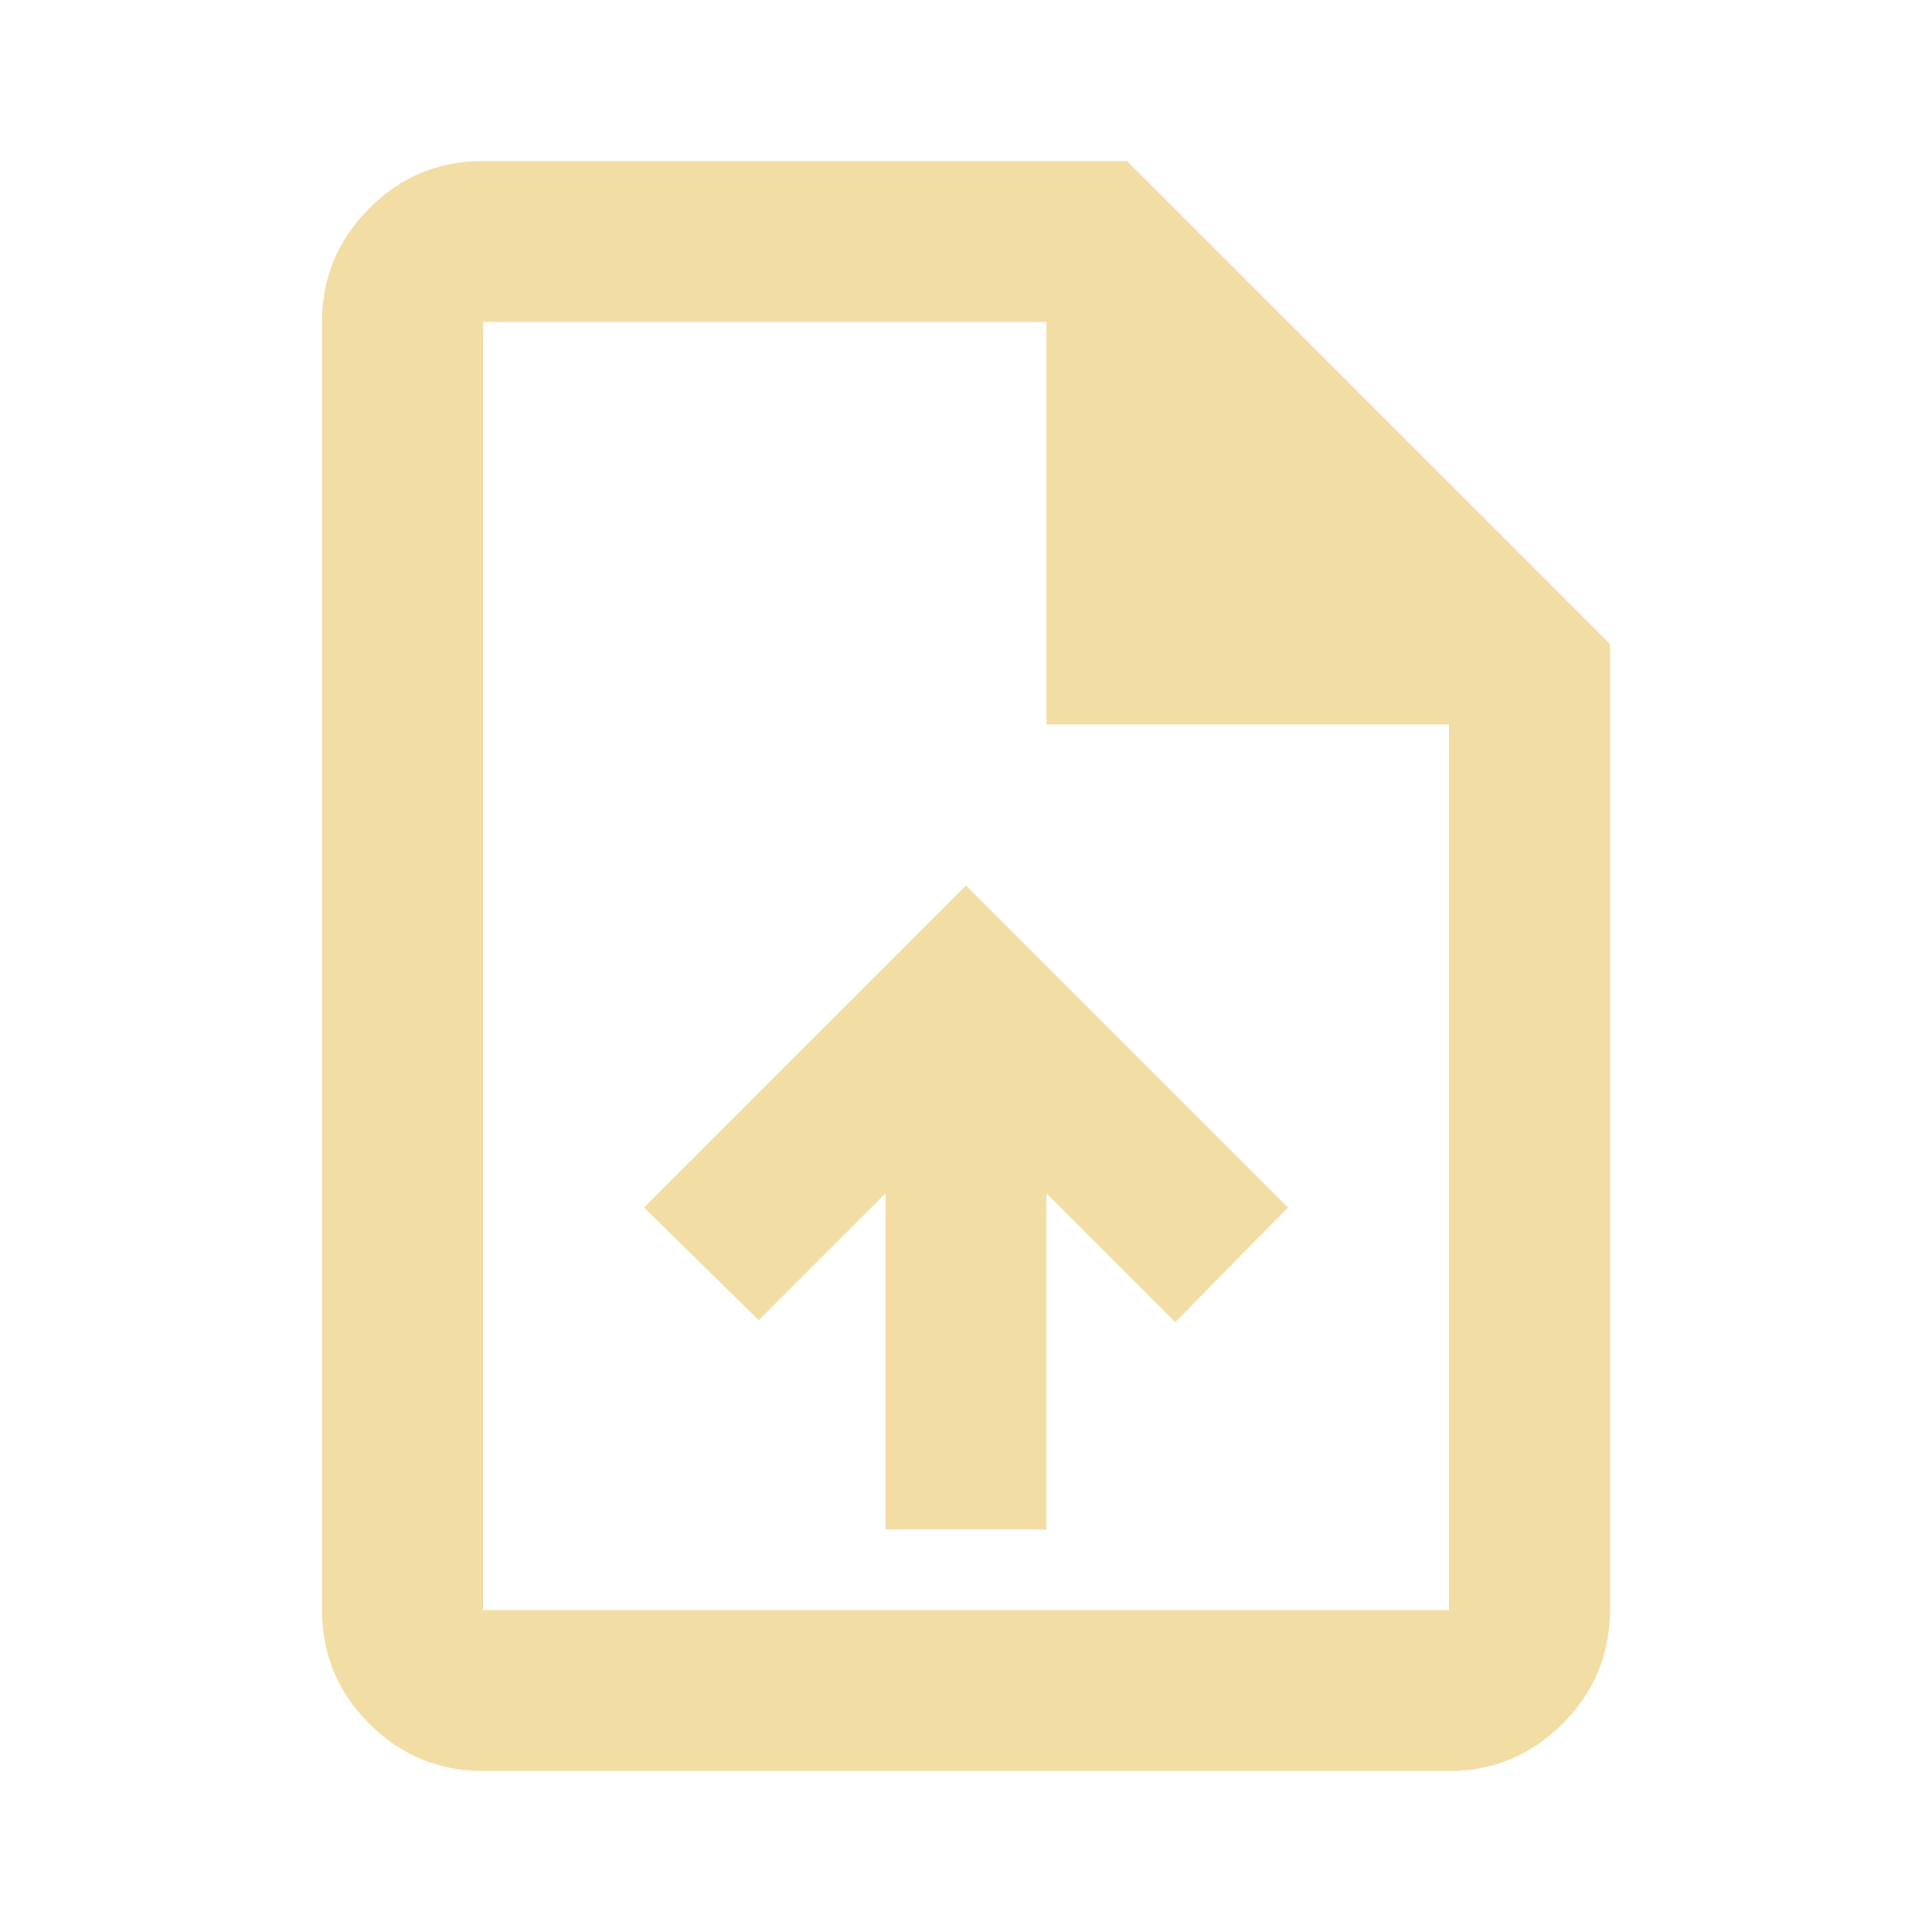
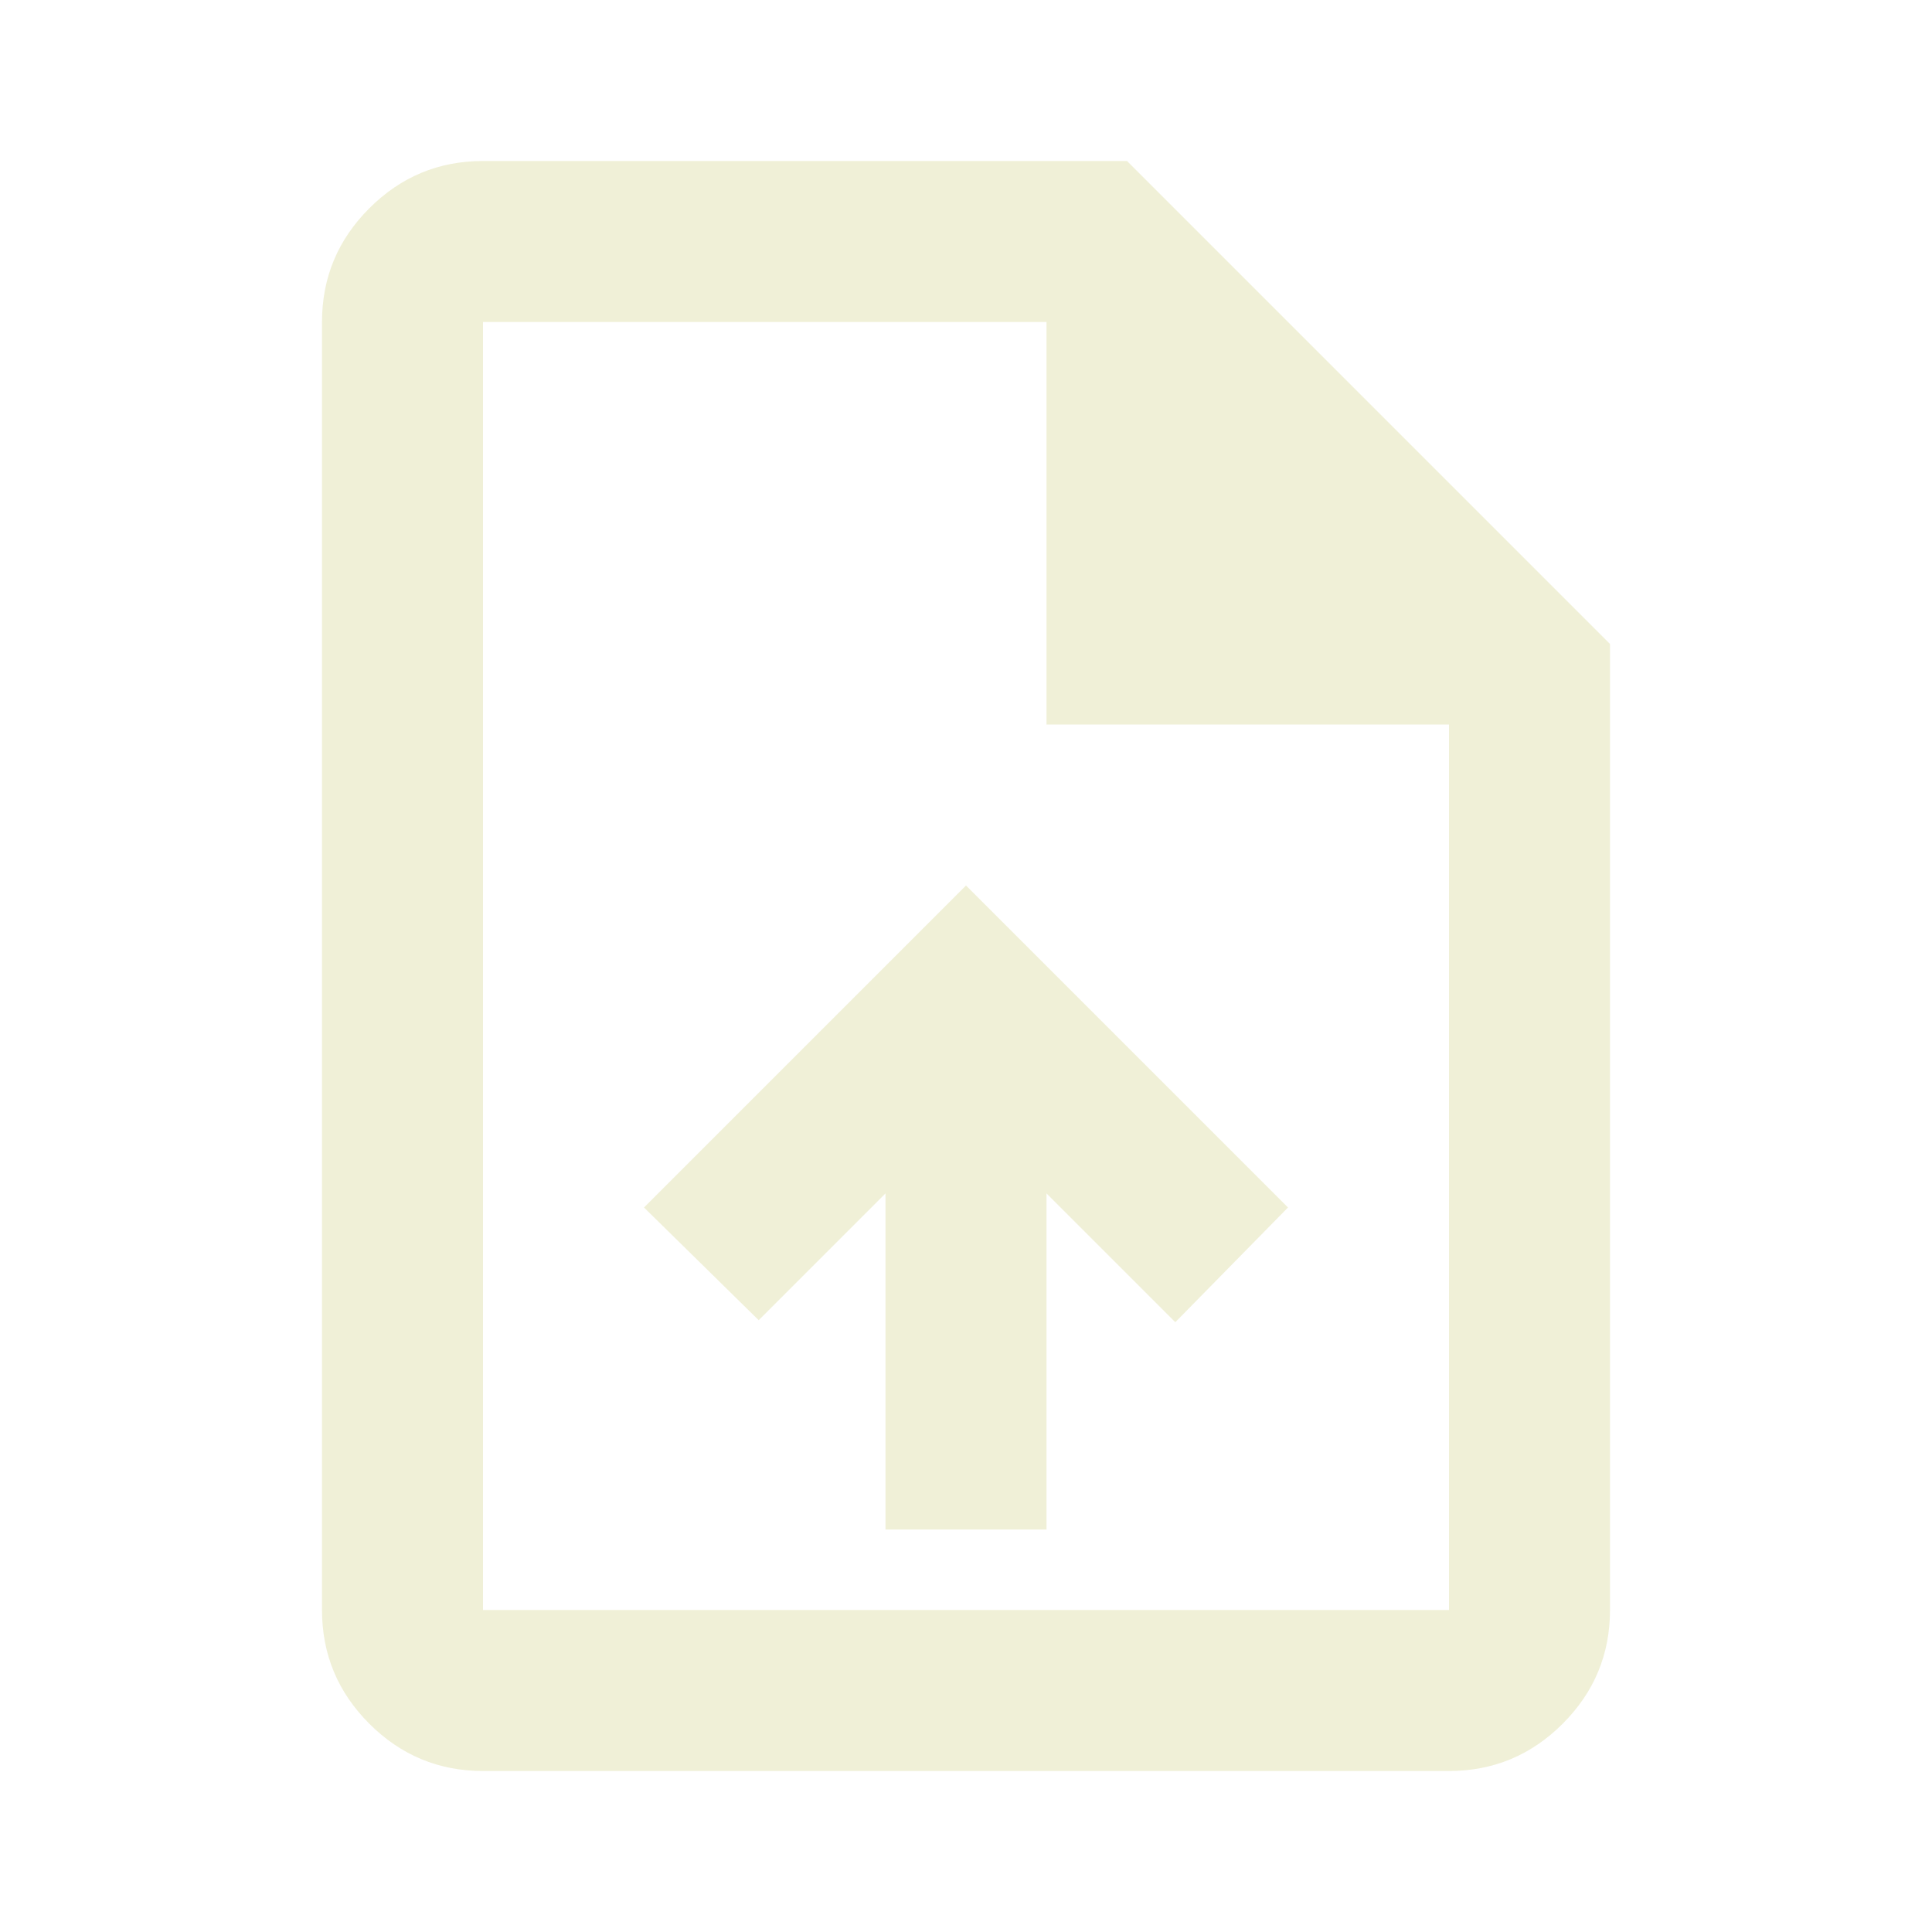
- <svg xmlns="http://www.w3.org/2000/svg" height="24px" viewBox="0 -960 960 960" width="24px" fill="#F2DDA4">
+ <svg xmlns="http://www.w3.org/2000/svg" height="24px" viewBox="0 -960 960 960" width="24px" fill="#F0F0D7">
  <path d="M440-200h80v-167l64 64 56-57-160-160-160 160 57 56 63-63v167ZM240-80q-33 0-56.5-23.5T160-160v-640q0-33 23.5-56.5T240-880h320l240 240v480q0 33-23.5 56.5T720-80H240Zm280-520v-200H240v640h480v-440H520ZM240-800v200-200 640-640Z" />
</svg>
